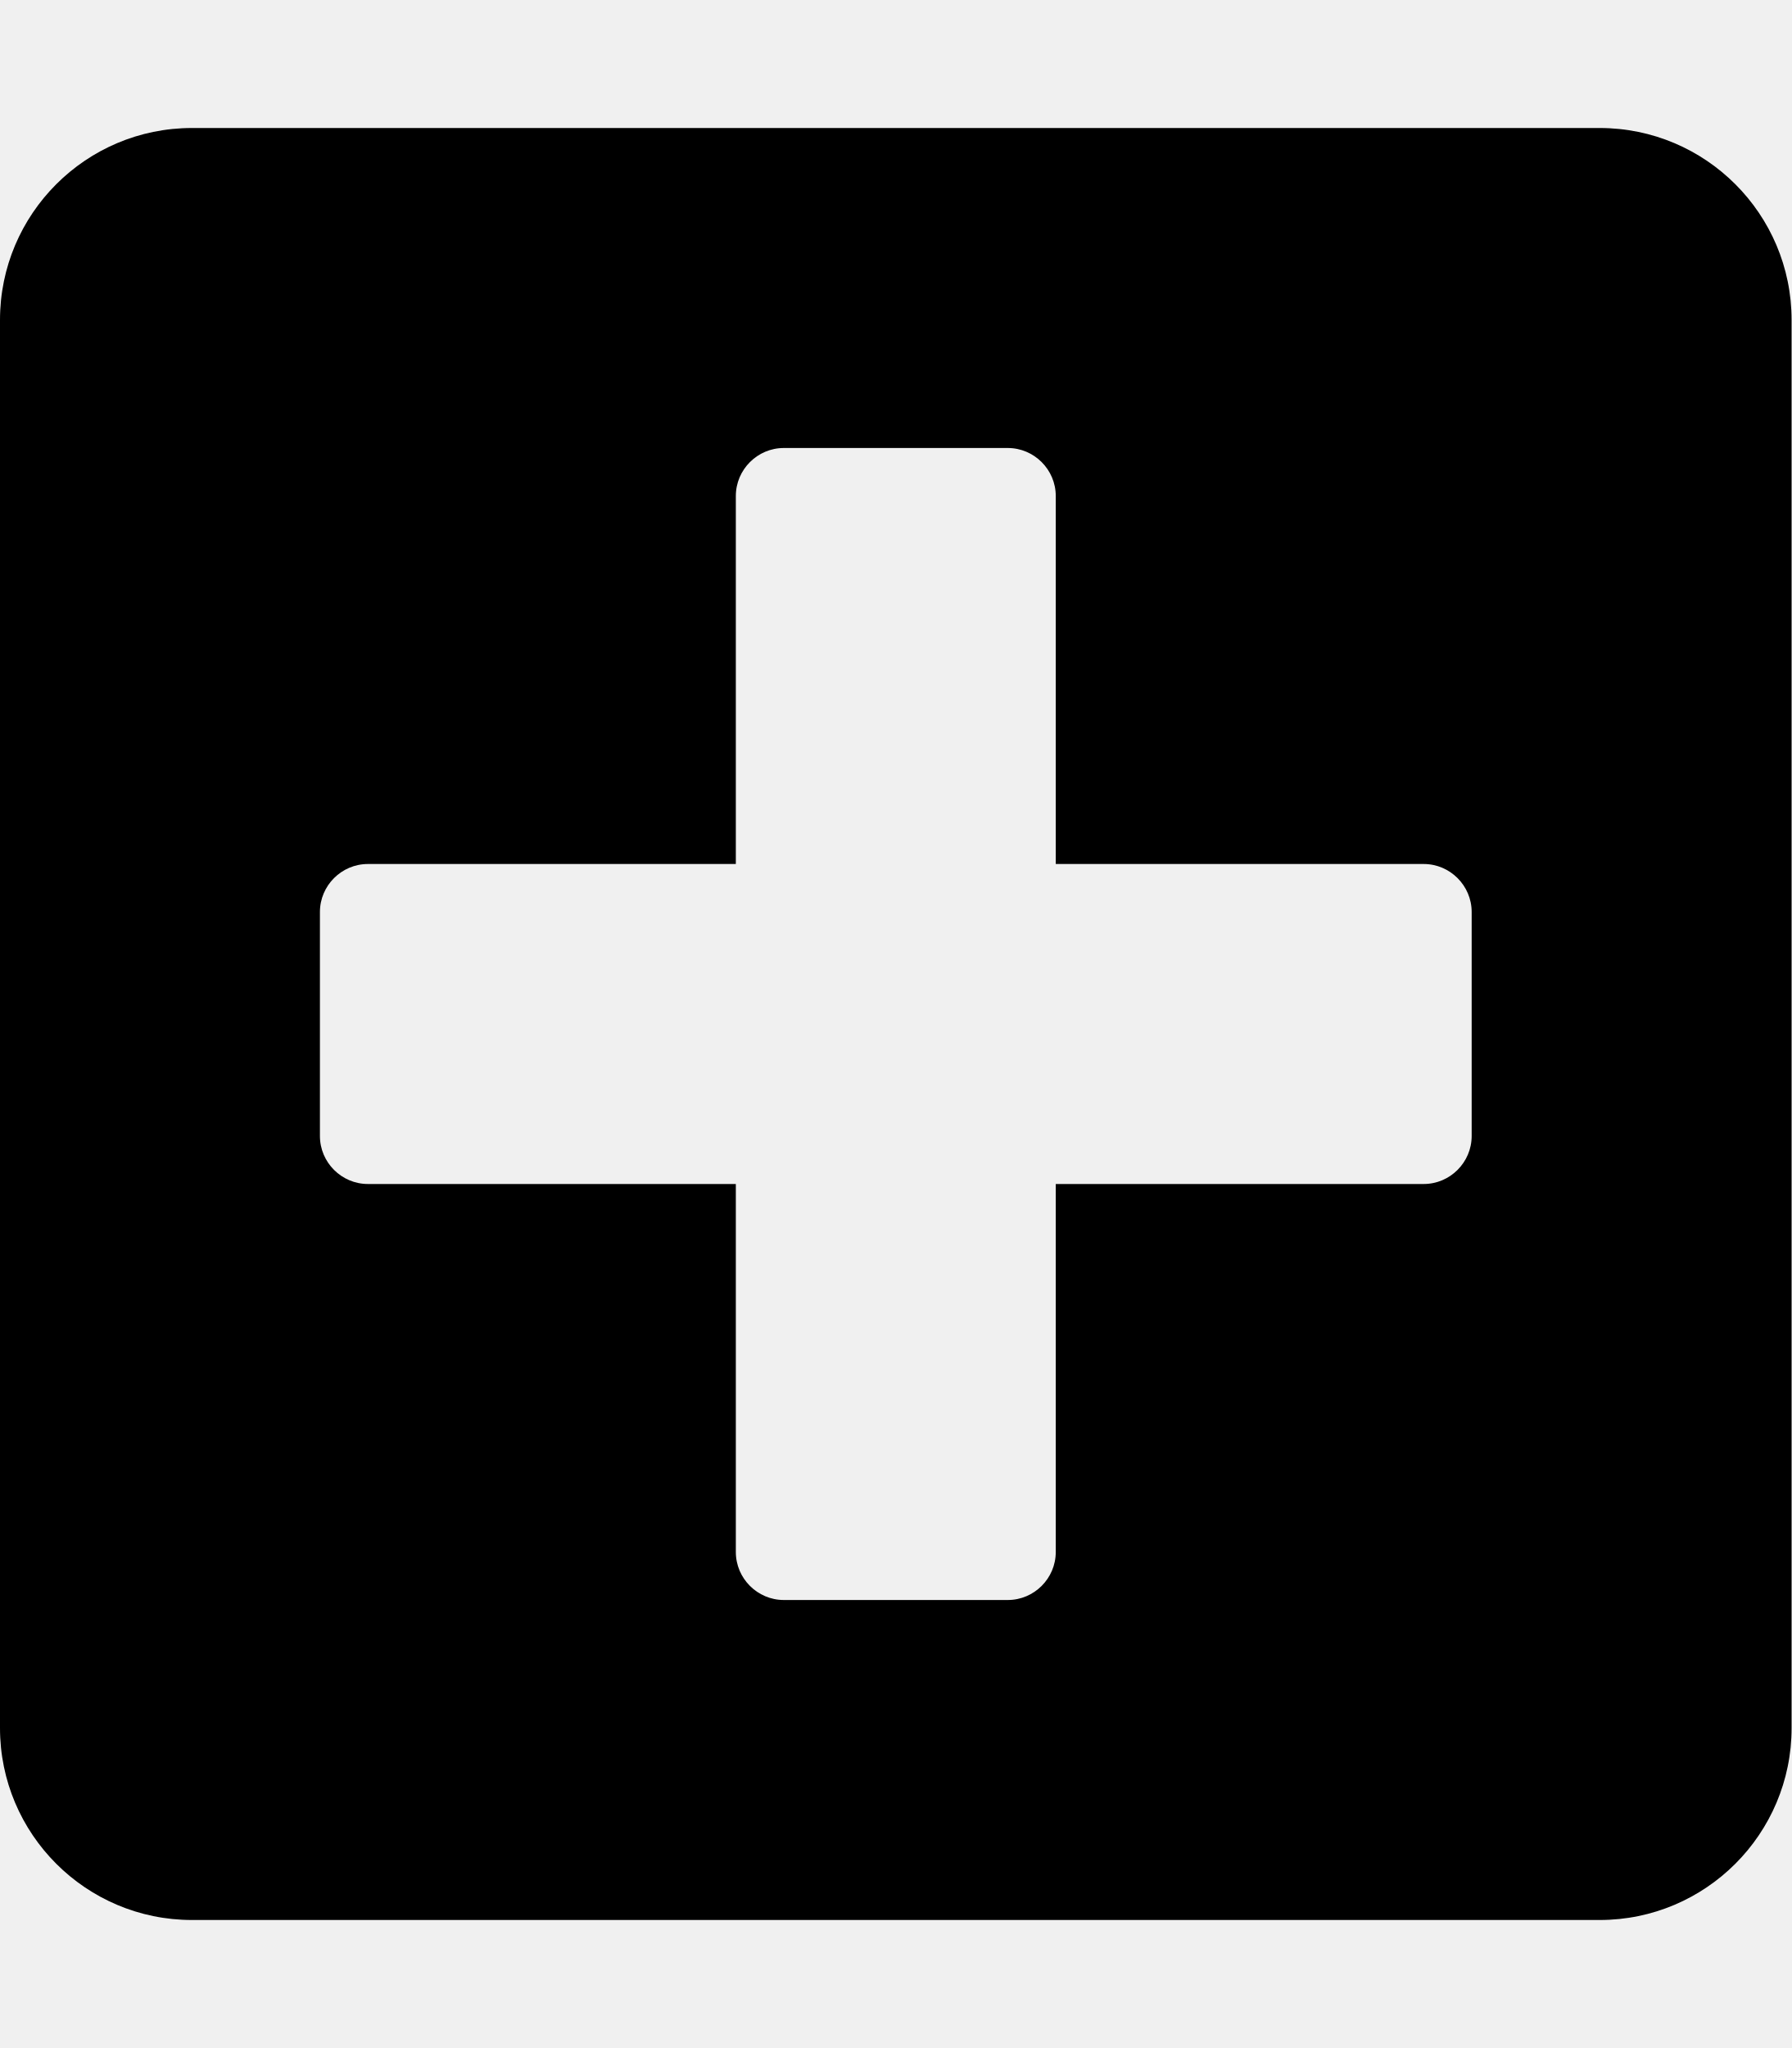
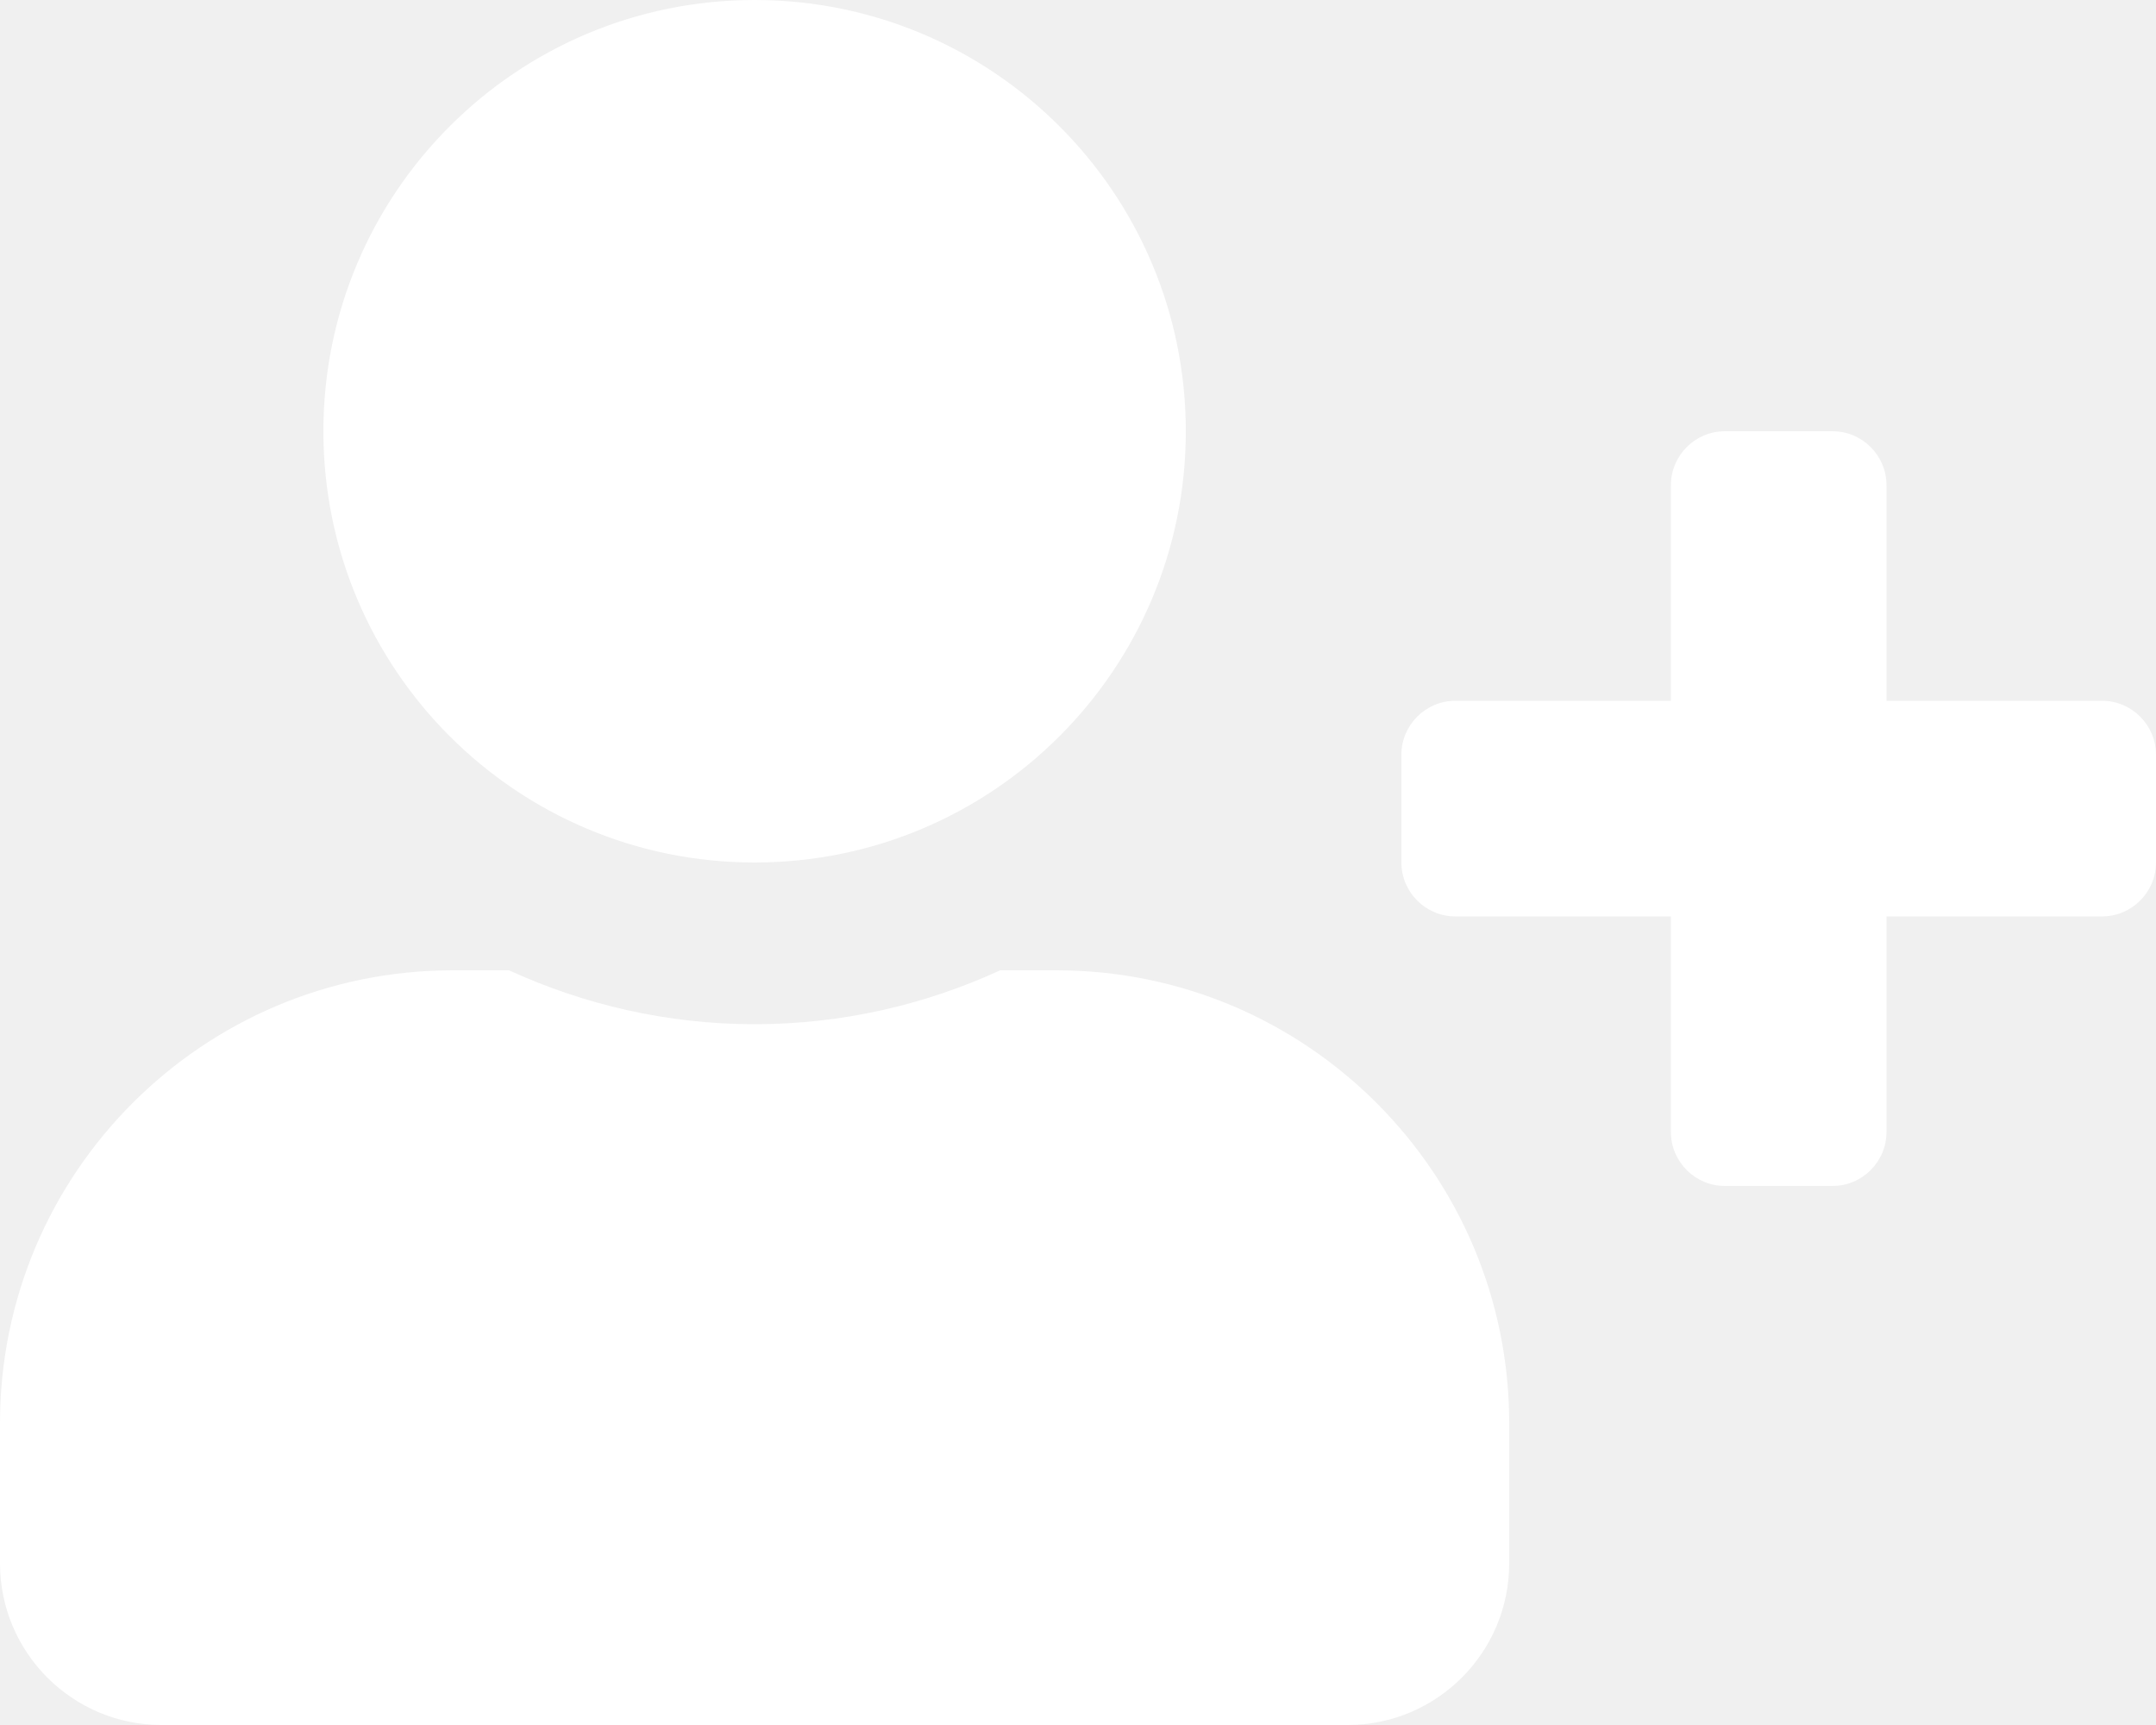
- <svg xmlns="http://www.w3.org/2000/svg" aria-hidden="true" focusable="false" data-prefix="fas" data-icon="plus-square" class="svg-inline--fa fa-plus-square fa-w-14" role="img" viewBox="0 0 448 512">
-   <path fill="currentColor" d="M400 32H48C21.5 32 0 53.5 0 80v352c0 26.5 21.5 48 48 48h352c26.5 0 48-21.5 48-48V80c0-26.5-21.5-48-48-48zm-32 252c0 6.6-5.4 12-12 12h-92v92c0 6.6-5.4 12-12 12h-56c-6.6 0-12-5.4-12-12v-92H92c-6.6 0-12-5.4-12-12v-56c0-6.6 5.4-12 12-12h92v-92c0-6.6 5.4-12 12-12h56c6.6 0 12 5.4 12 12v92h92c6.6 0 12 5.4 12 12v56z" />
+ <svg xmlns="http://www.w3.org/2000/svg" aria-hidden="true" focusable="false" data-prefix="fas" data-icon="user-plus" role="img" width="640" height="512">
+   <rect id="backgroundrect" width="100%" height="100%" x="0" y="0" fill="none" stroke="none" />
+   <g class="currentLayer" style="">
+     <path fill="#ffffff" d="M624 208h-64v-64c0-8.8-7.2-16-16-16h-32c-8.8 0-16 7.2-16 16v64h-64c-8.8 0-16 7.2-16 16v32c0 8.8 7.2 16 16 16h64v64c0 8.8 7.2 16 16 16h32c8.8 0 16-7.2 16-16v-64h64c8.8 0 16-7.2 16-16v-32c0-8.8-7.2-16-16-16zm-400 48c70.7 0 128-57.3 128-128S294.7 0 224 0 96 57.3 96 128s57.3 128 128 128zm89.6 32h-16.7c-22.2 10.2-46.9 16-72.9 16s-50.6-5.8-72.9-16h-16.7C60.2 288 0 348.2 0 422.4V464c0 26.5 21.5 48 48 48h352c26.5 0 48-21.5 48-48v-41.6c0-74.2-60.2-134.4-134.4-134.4z" id="svg_1" class="selected" fill-opacity="1" />
+   </g>
</svg>
